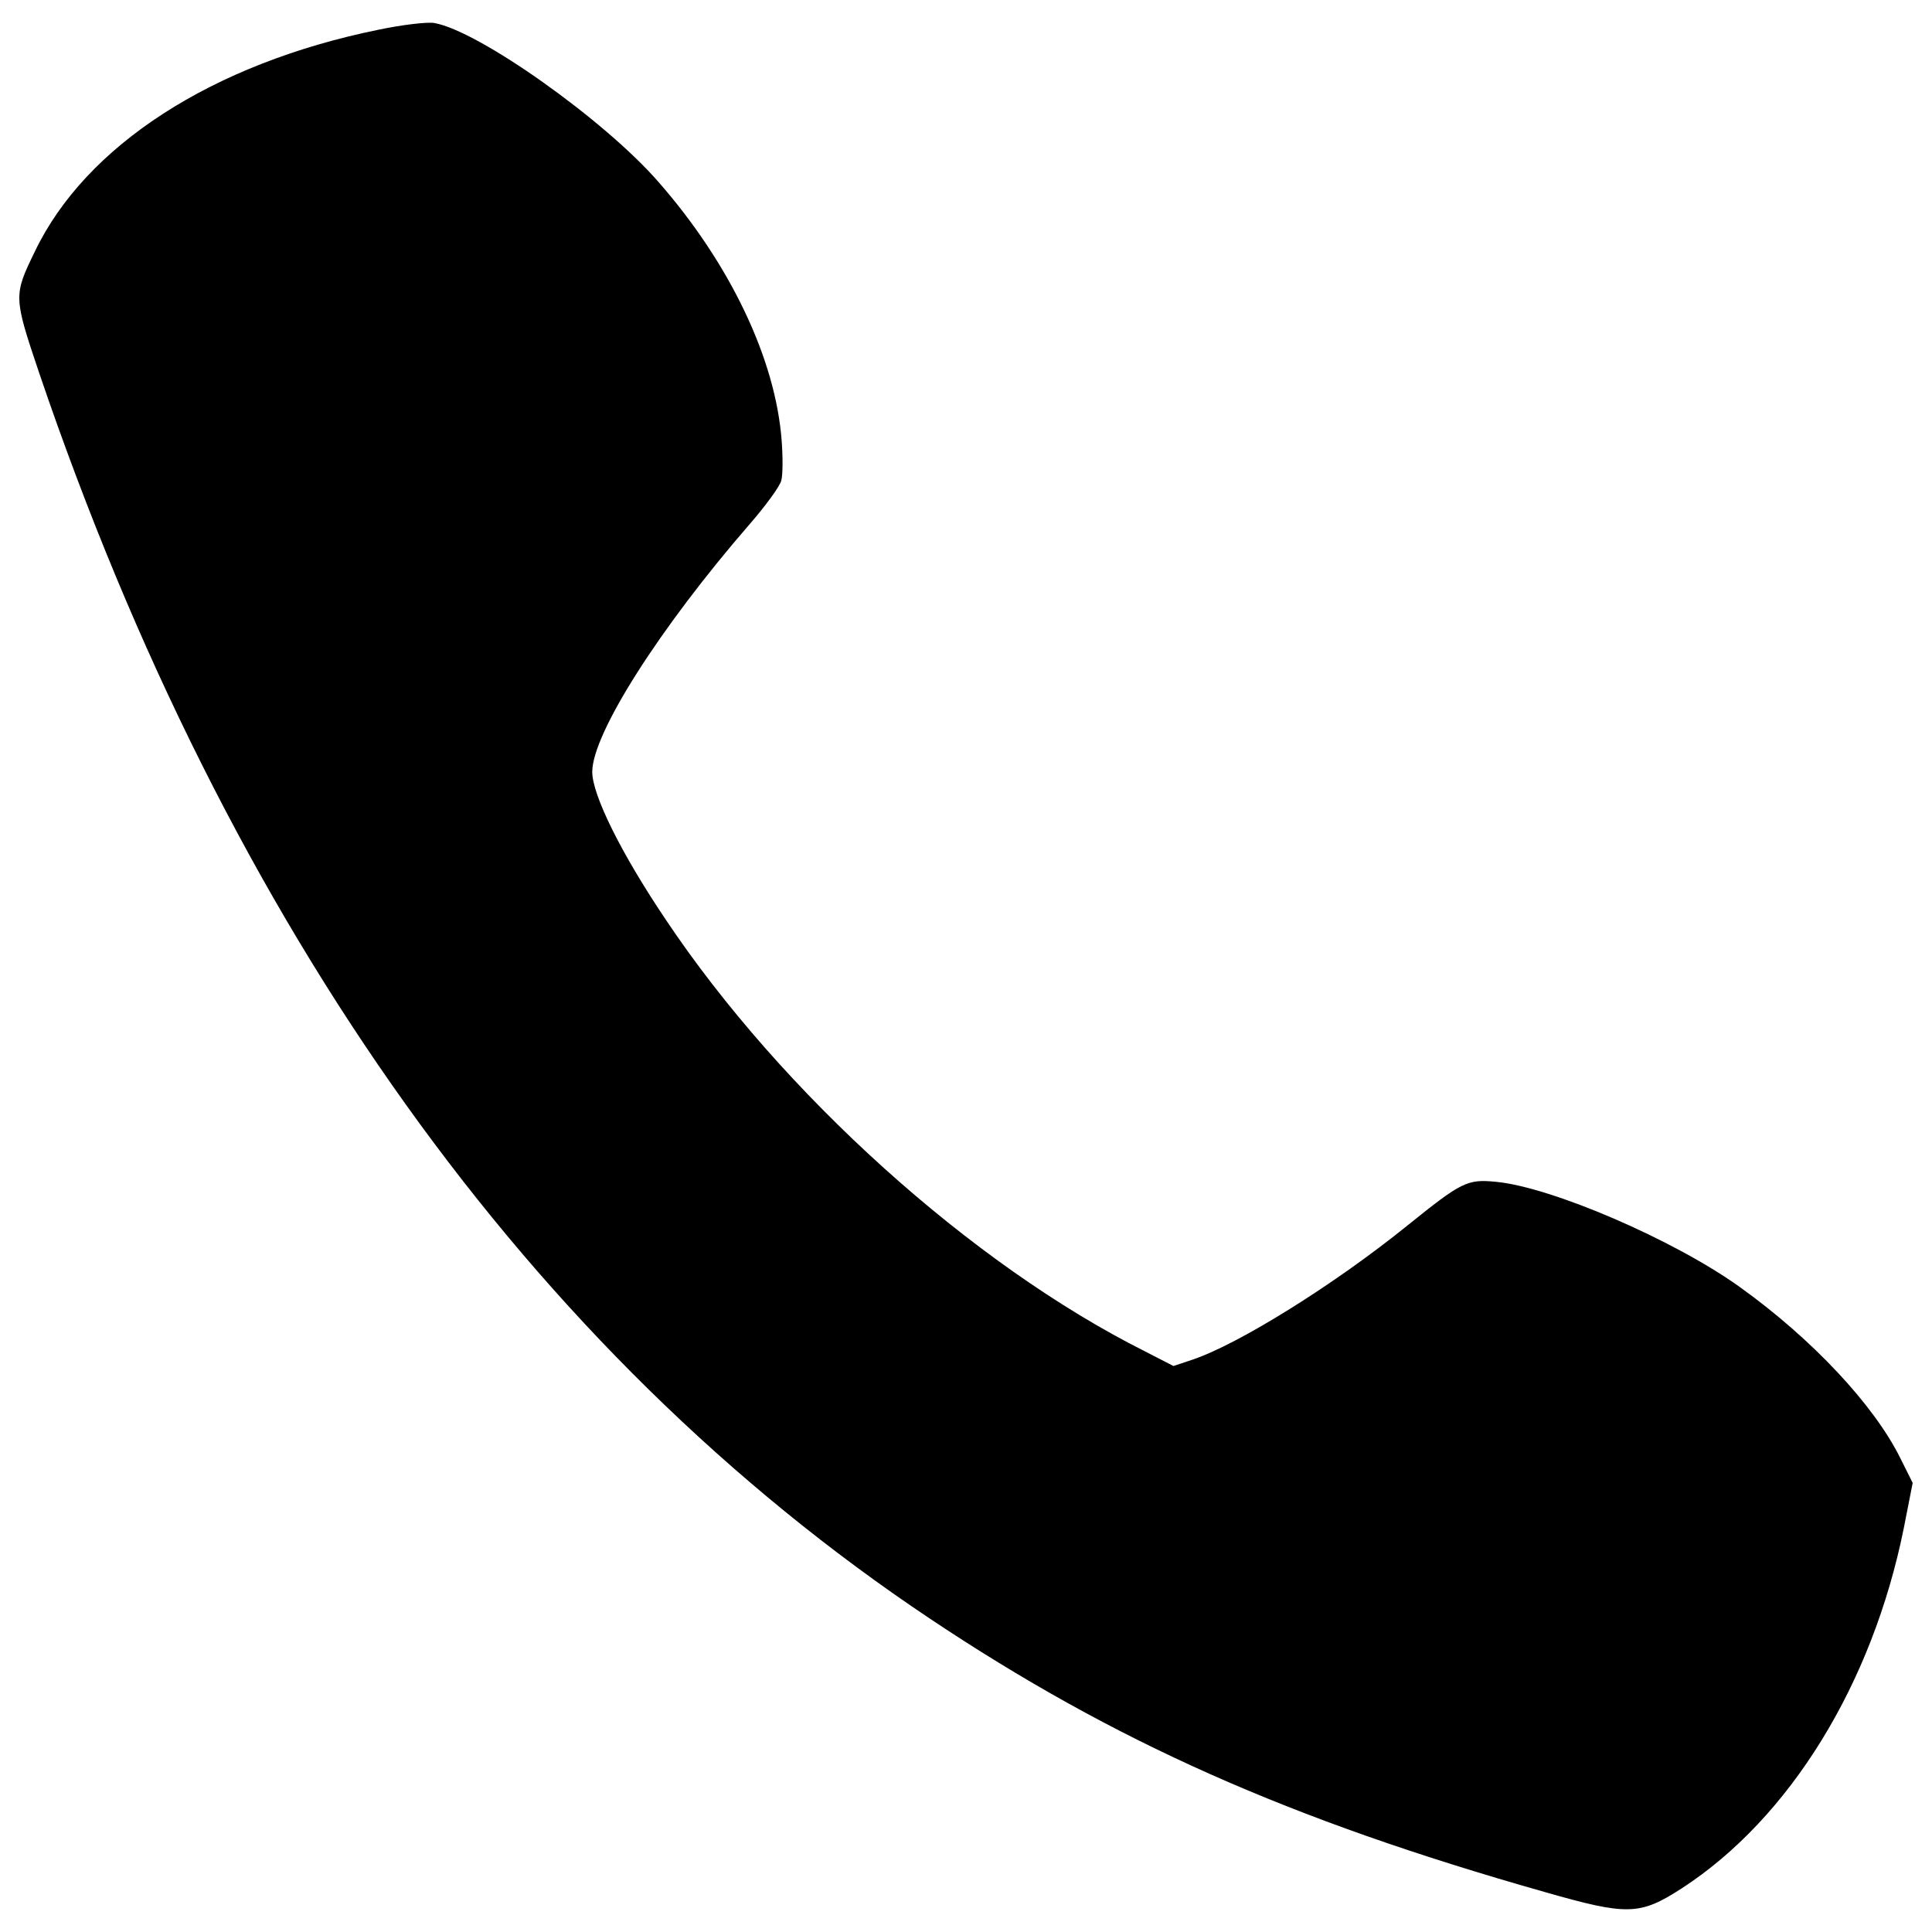
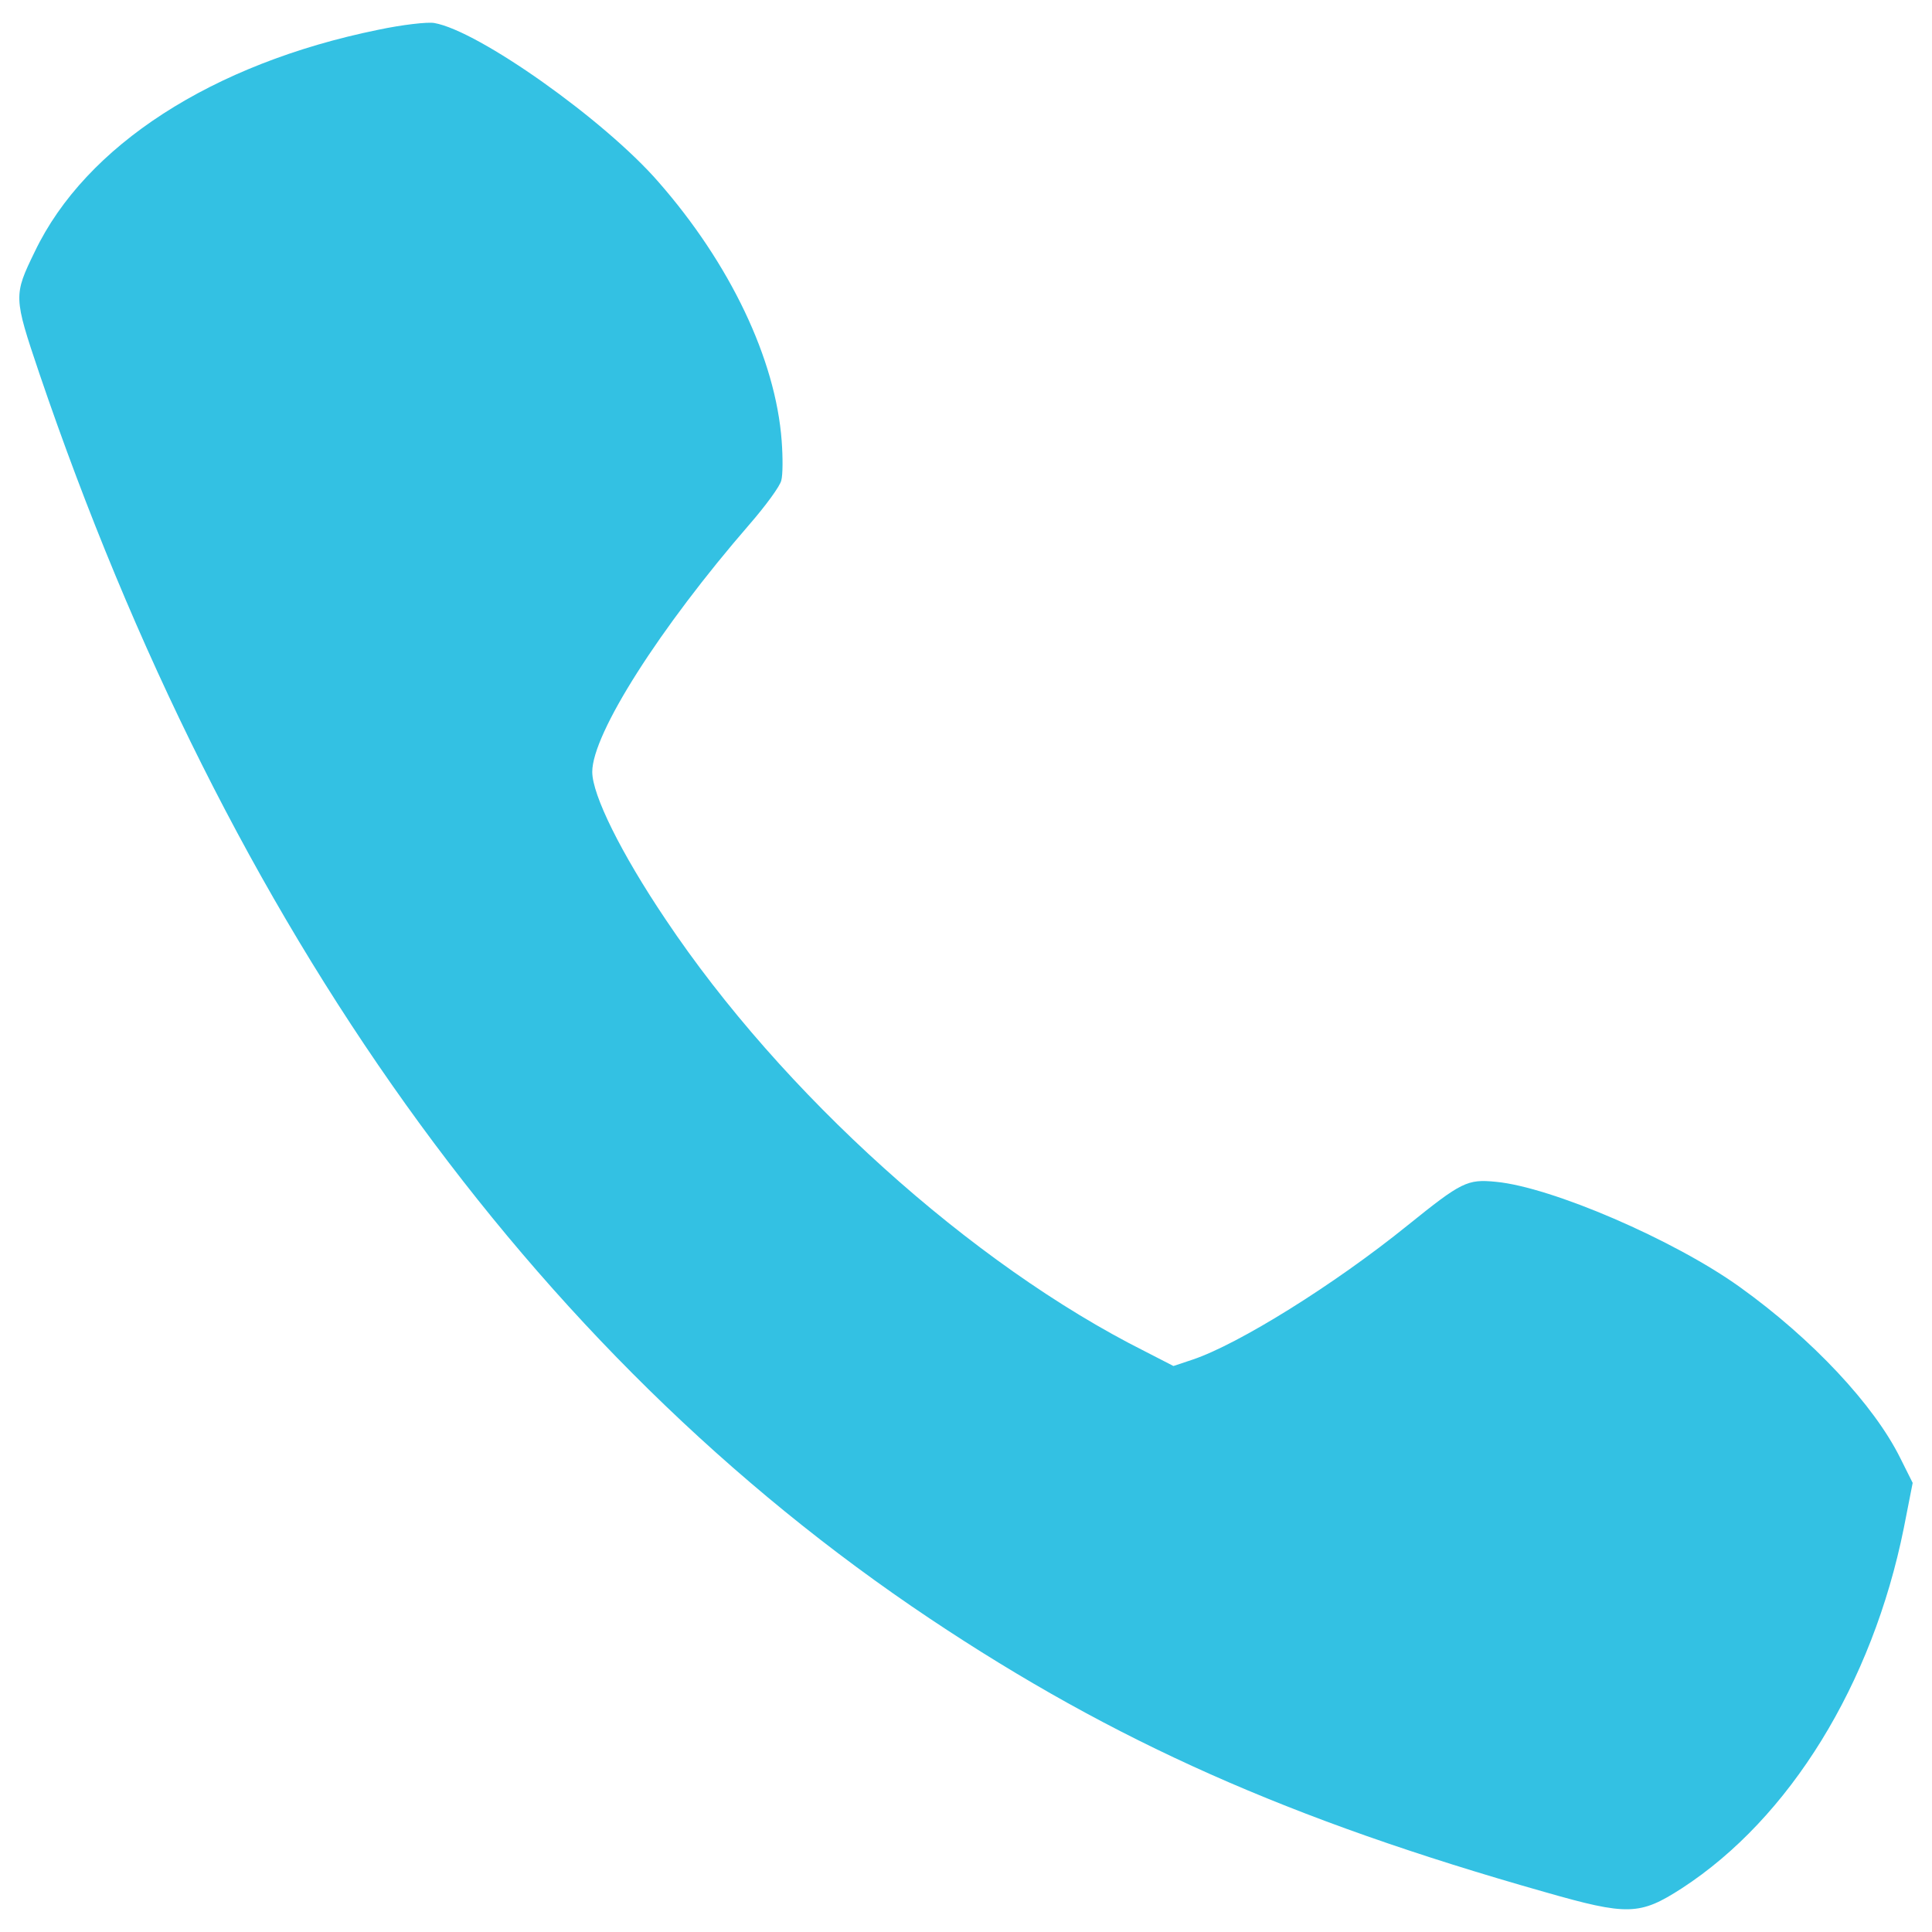
<svg xmlns="http://www.w3.org/2000/svg" version="1.1" x="0px" y="0px" viewBox="0 0 1000 1000" enable-background="new 0 0 1000 1000" xml:space="preserve">
  <g>
    <g transform="translate(0,511) scale(0.1,-0.1)">
-       <path d="M1955.6,4955.4C1098.2,4780.2,443.1,4356.6,180.3,3808c-110.6-227.4-110.6-233.7,23-630C1181.6,301,2746.3-1887.4,4813.8-3268.5c953.4-636.3,1856.7-1038.9,3181.5-1414.5c429.8-123.1,492.3-121,709.3,18.8c559.1,363,986.8,1057.7,1149.5,1865.1l45.9,233.7l-64.7,129.4c-135.6,273.3-454.8,615.4-830.3,884.5c-340.1,244.1-974.3,517.4-1262.2,544.5c-148.1,14.6-177.3,0-456.9-225.3c-381.8-308.8-876.2-615.4-1112-694.7l-100.2-33.4l-146,75.1C5028.7-1434.7,4046-548.1,3445.2,351.1c-231.6,344.2-379.7,644.6-379.7,763.6c0,198.2,350.5,746.9,813.6,1280.9c83.4,96,158.5,198.2,164.8,227.4c8.3,29.2,8.3,121,2.1,204.5c-31.3,423.5-267.1,917.9-638.4,1341.4c-277.5,319.2-930.4,782.3-1159.9,822C2214.3,4997.1,2082.9,4982.5,1955.6,4955.4z" />
+       <path fill="#33c1e3" d="M1955.6,4955.4C1098.2,4780.2,443.1,4356.6,180.3,3808c-110.6-227.4-110.6-233.7,23-630C1181.6,301,2746.3-1887.4,4813.8-3268.5c953.4-636.3,1856.7-1038.9,3181.5-1414.5c429.8-123.1,492.3-121,709.3,18.8c559.1,363,986.8,1057.7,1149.5,1865.1l45.9,233.7l-64.7,129.4c-135.6,273.3-454.8,615.4-830.3,884.5c-340.1,244.1-974.3,517.4-1262.2,544.5c-148.1,14.6-177.3,0-456.9-225.3c-381.8-308.8-876.2-615.4-1112-694.7l-100.2-33.4l-146,75.1C5028.7-1434.7,4046-548.1,3445.2,351.1c-231.6,344.2-379.7,644.6-379.7,763.6c0,198.2,350.5,746.9,813.6,1280.9c83.4,96,158.5,198.2,164.8,227.4c8.3,29.2,8.3,121,2.1,204.5c-31.3,423.5-267.1,917.9-638.4,1341.4c-277.5,319.2-930.4,782.3-1159.9,822C2214.3,4997.1,2082.9,4982.5,1955.6,4955.4z" />
    </g>
  </g>
</svg>
